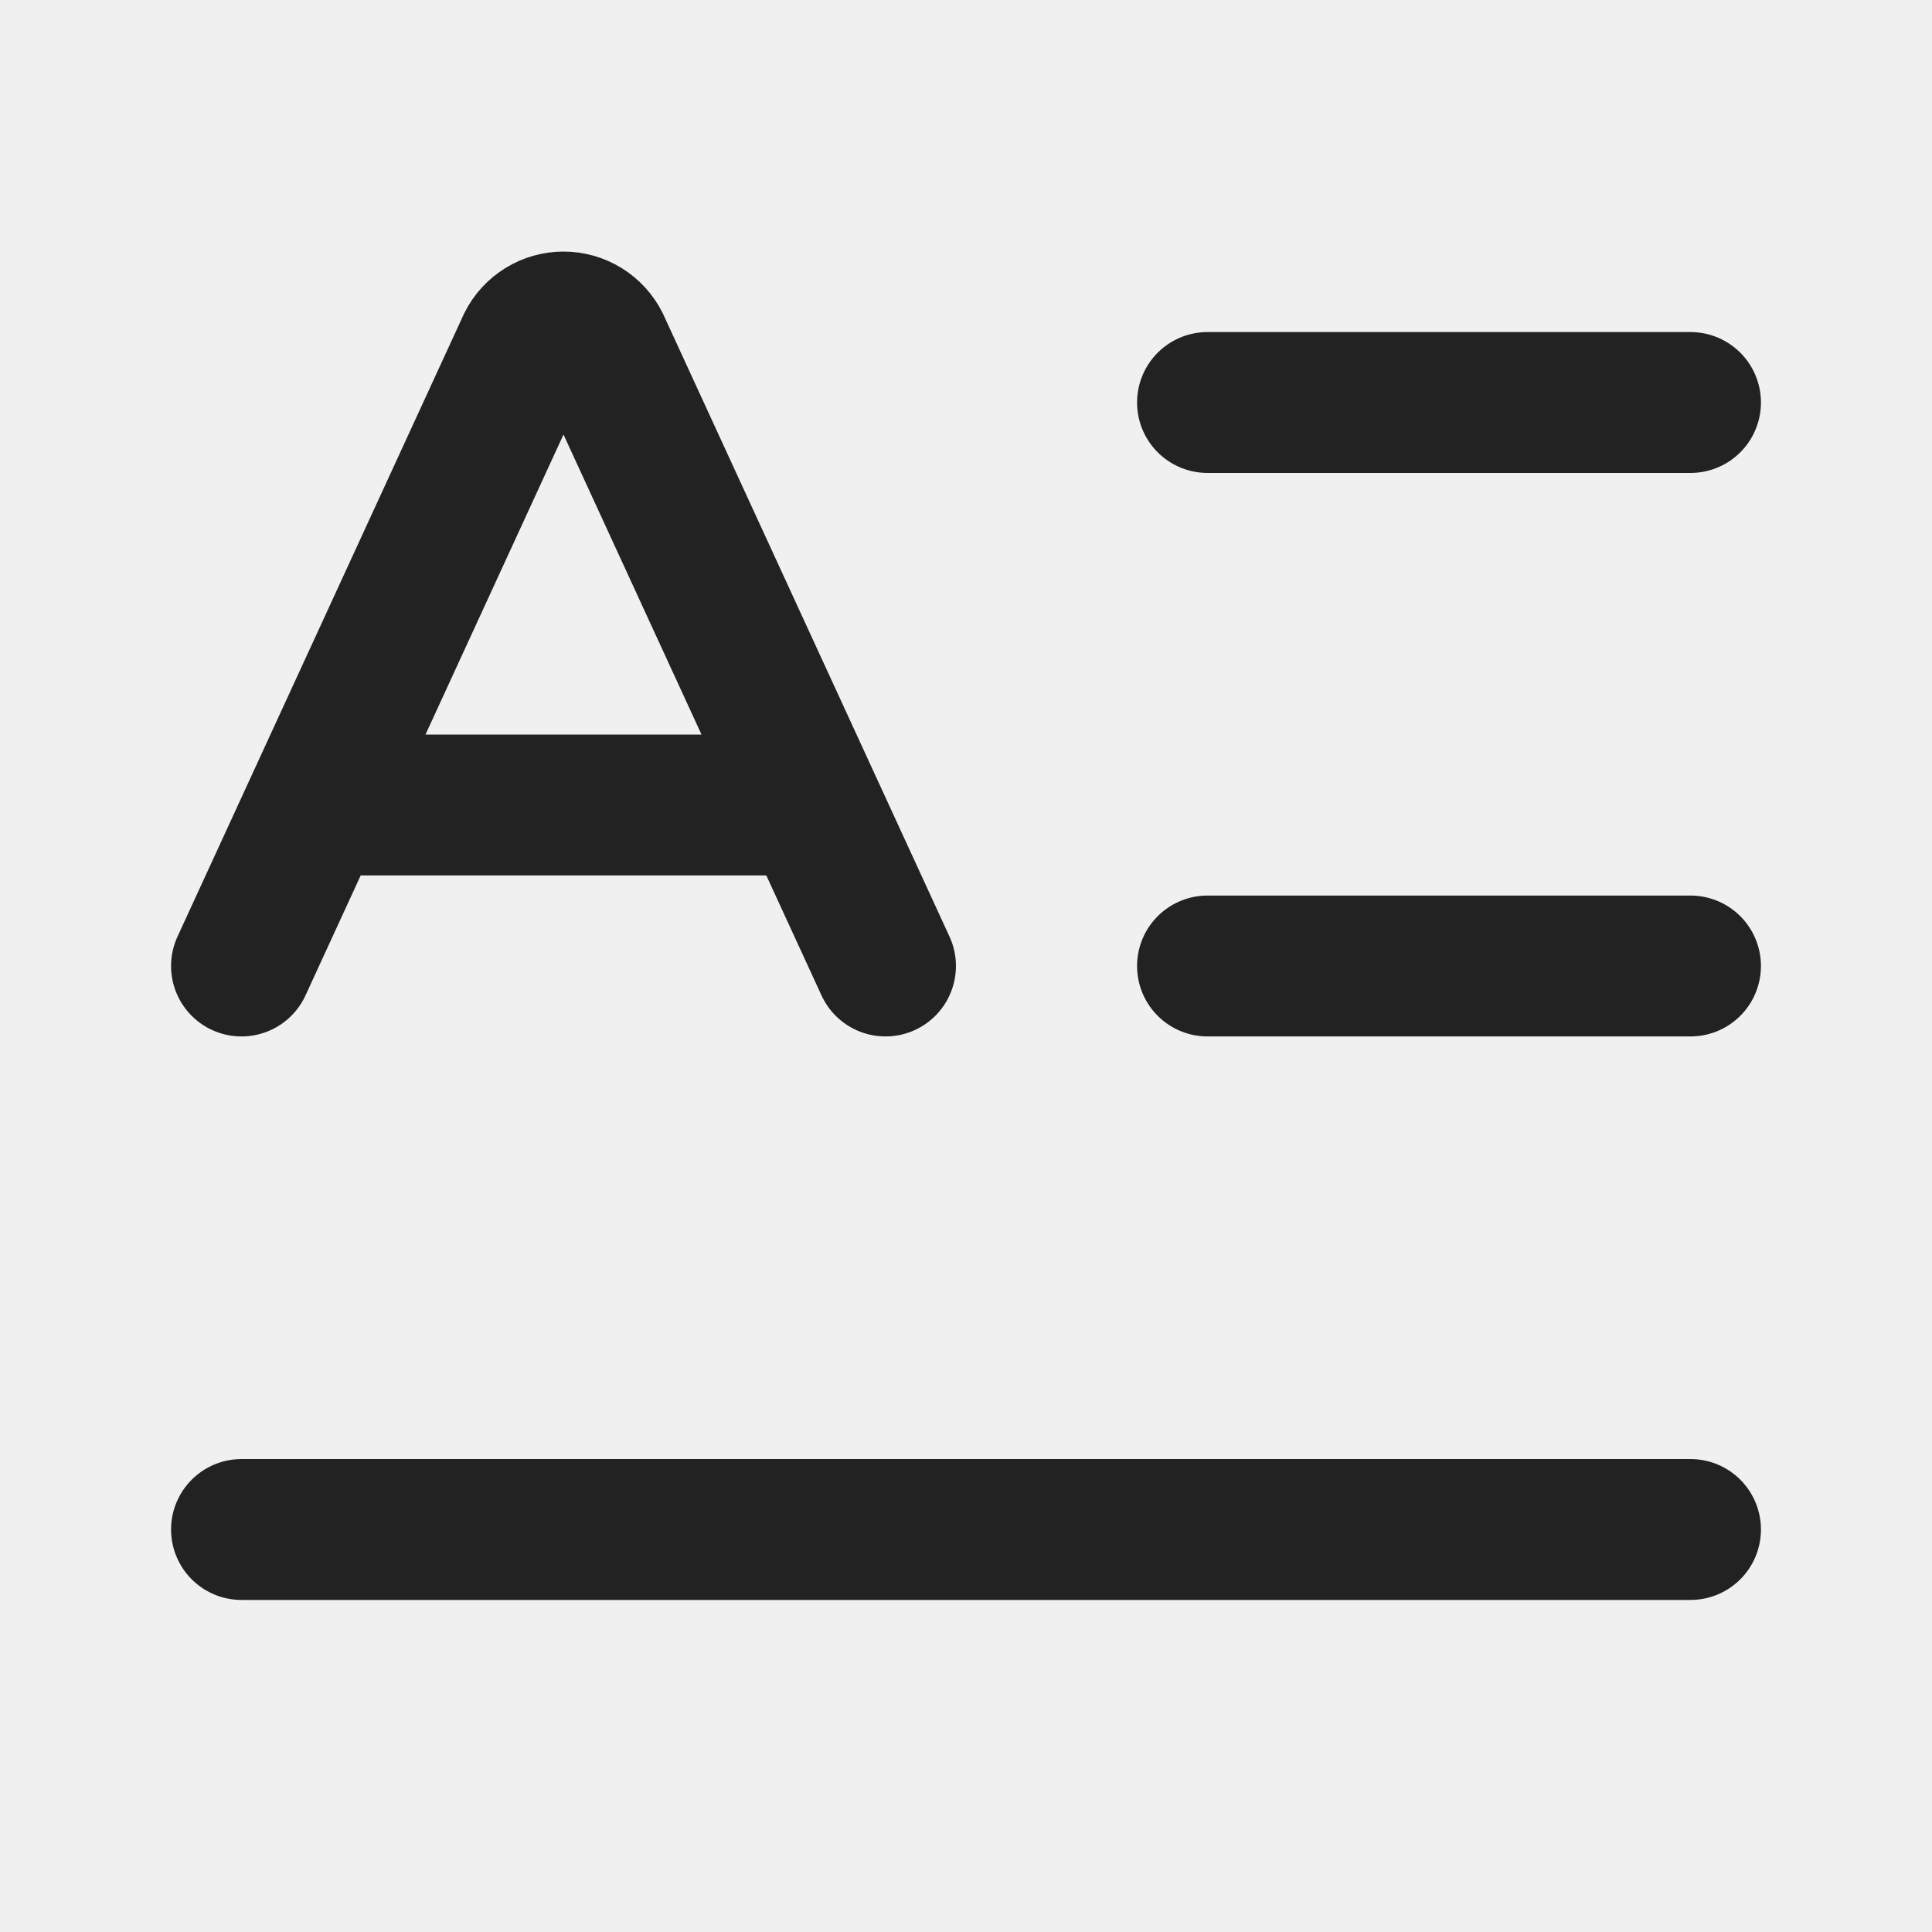
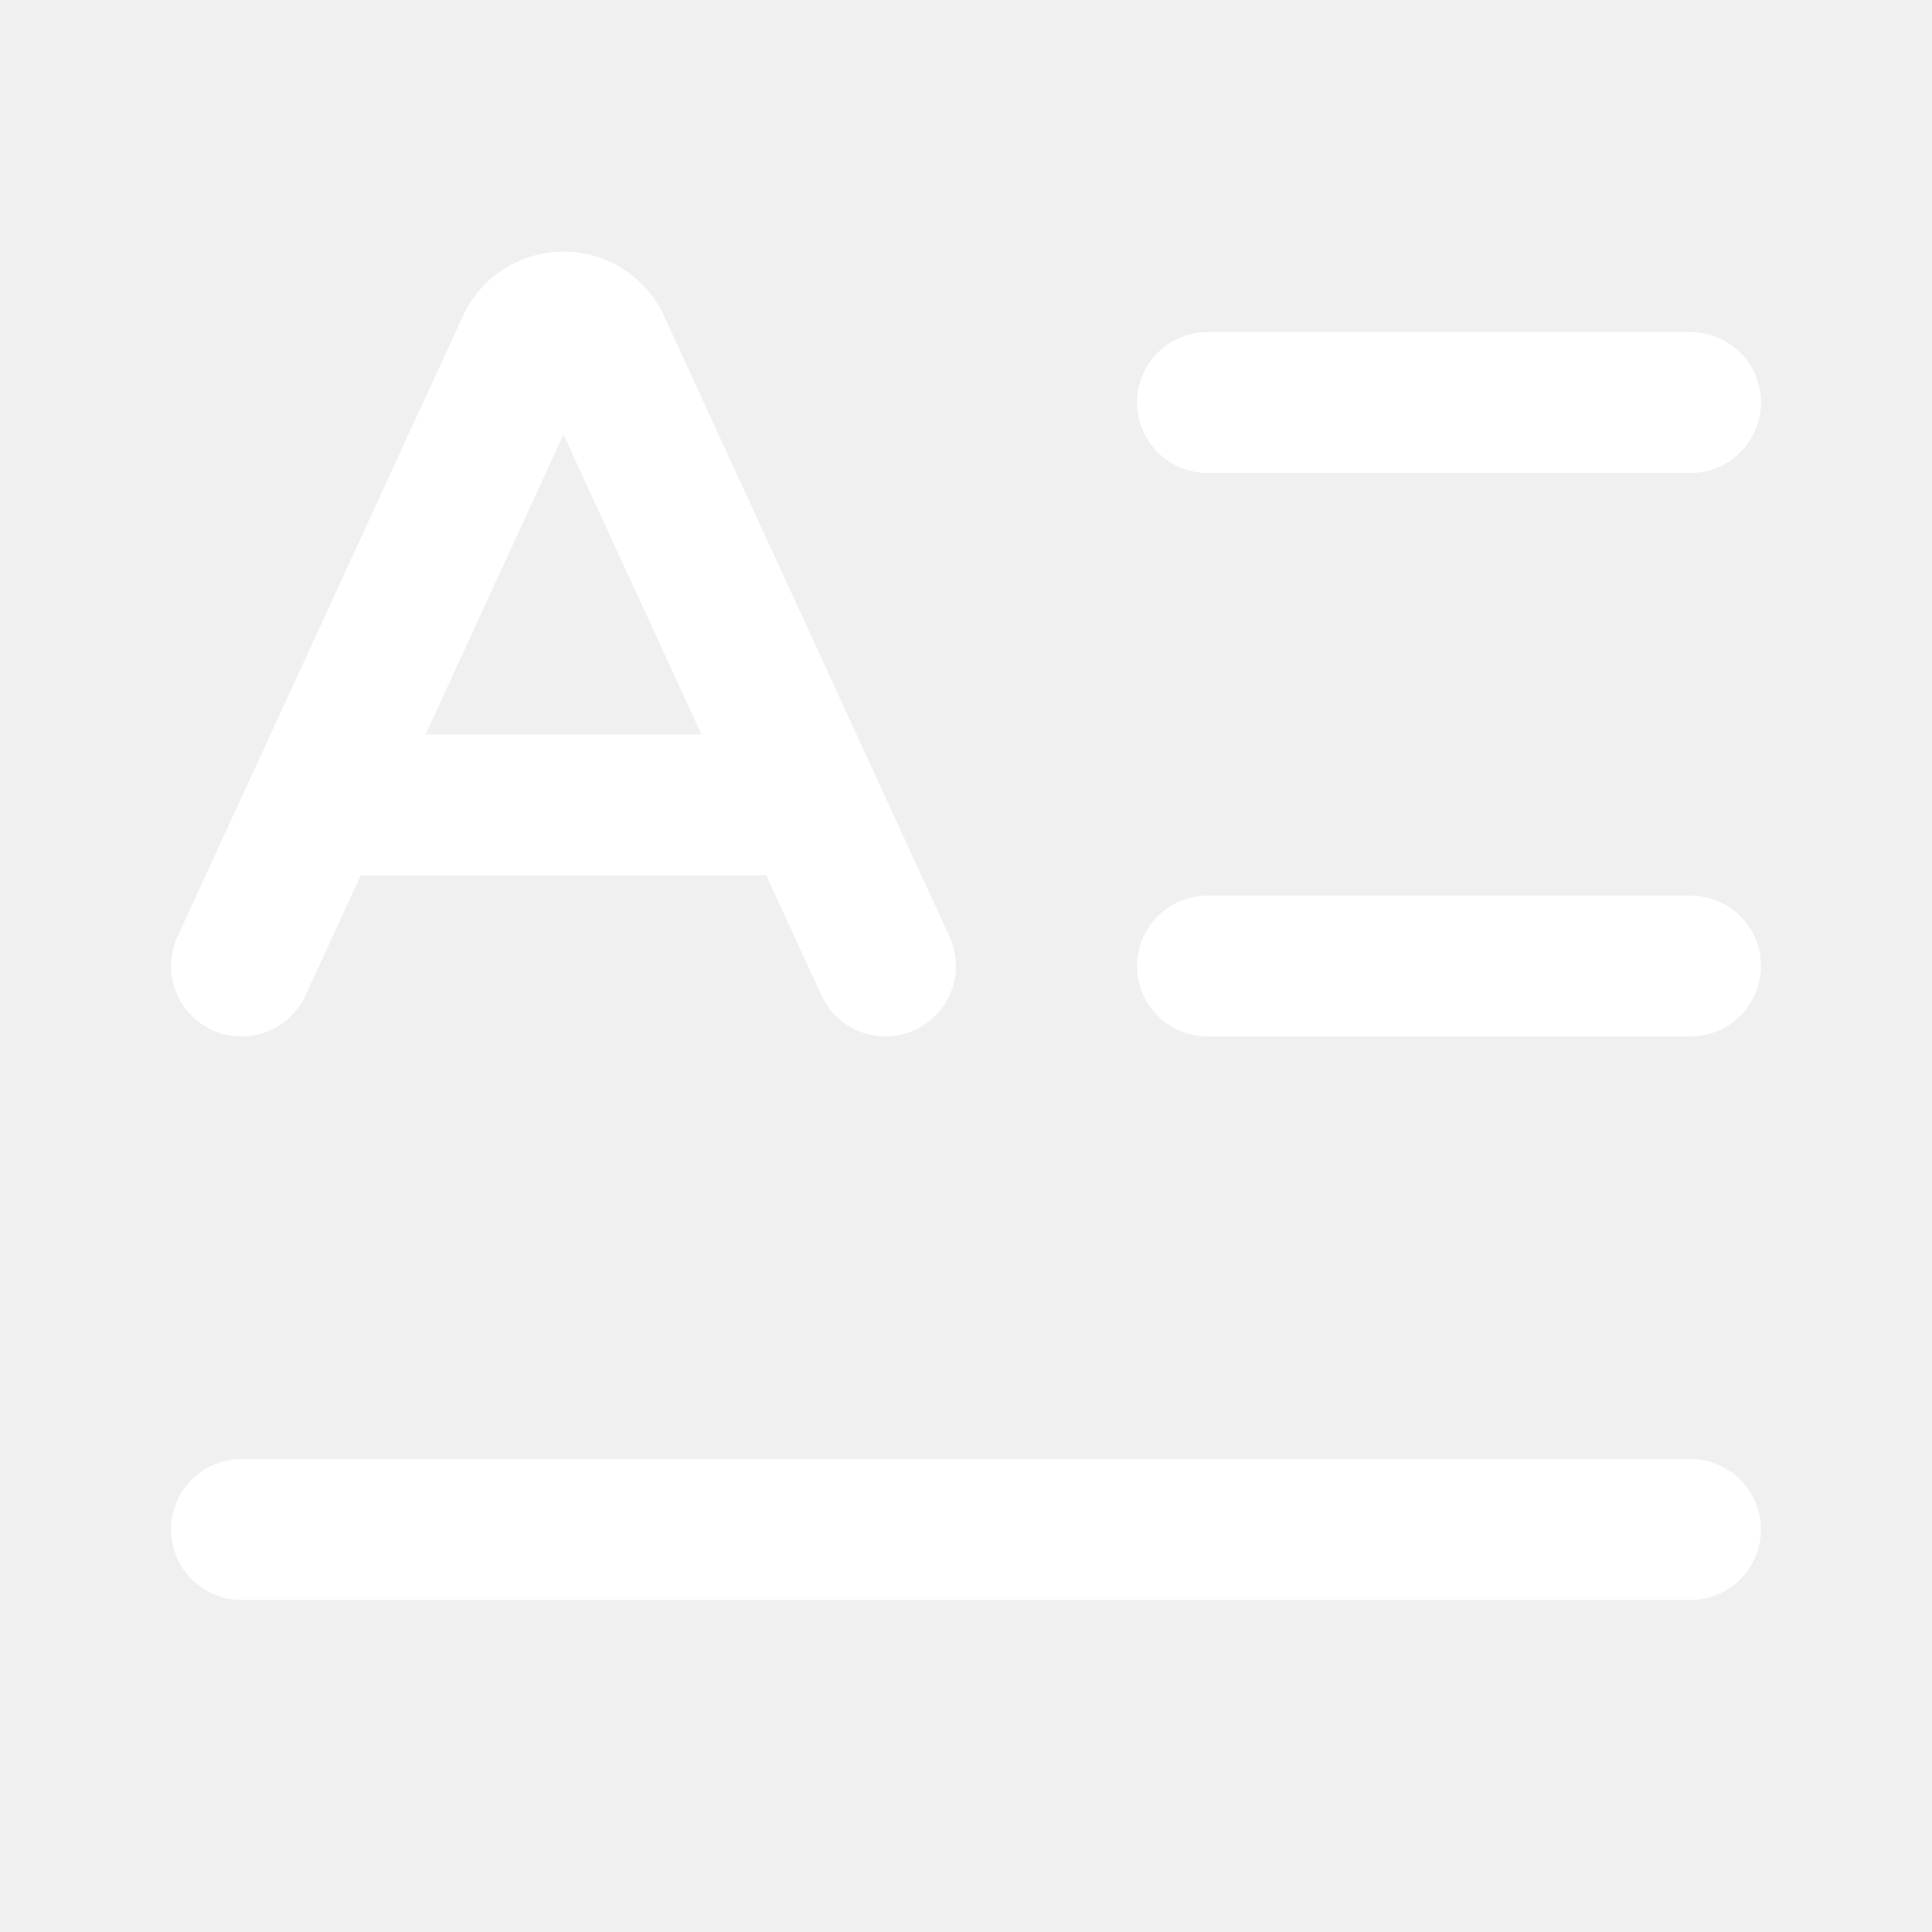
<svg xmlns="http://www.w3.org/2000/svg" width="48" height="48" viewBox="0 0 48 48" fill="none">
-   <path d="M30 10H42M30 24H42M6 38H42M6 24L13.106 8.552C13.189 8.386 13.317 8.247 13.475 8.149C13.633 8.052 13.815 8 14 8C14.185 8 14.367 8.052 14.525 8.149C14.683 8.247 14.811 8.386 14.894 8.552L22 24M7.84 20H20.16" stroke="#222222" stroke-width="3.5" stroke-linecap="round" stroke-linejoin="round" />
+   <path d="M30 10H42M30 24H42M6 38H42M6 24L13.106 8.552C13.189 8.386 13.317 8.247 13.475 8.149C13.633 8.052 13.815 8 14 8C14.185 8 14.367 8.052 14.525 8.149C14.683 8.247 14.811 8.386 14.894 8.552L22 24M7.84 20H20.16" stroke="white" stroke-width="3.5" stroke-linecap="round" stroke-linejoin="round" />
</svg>
